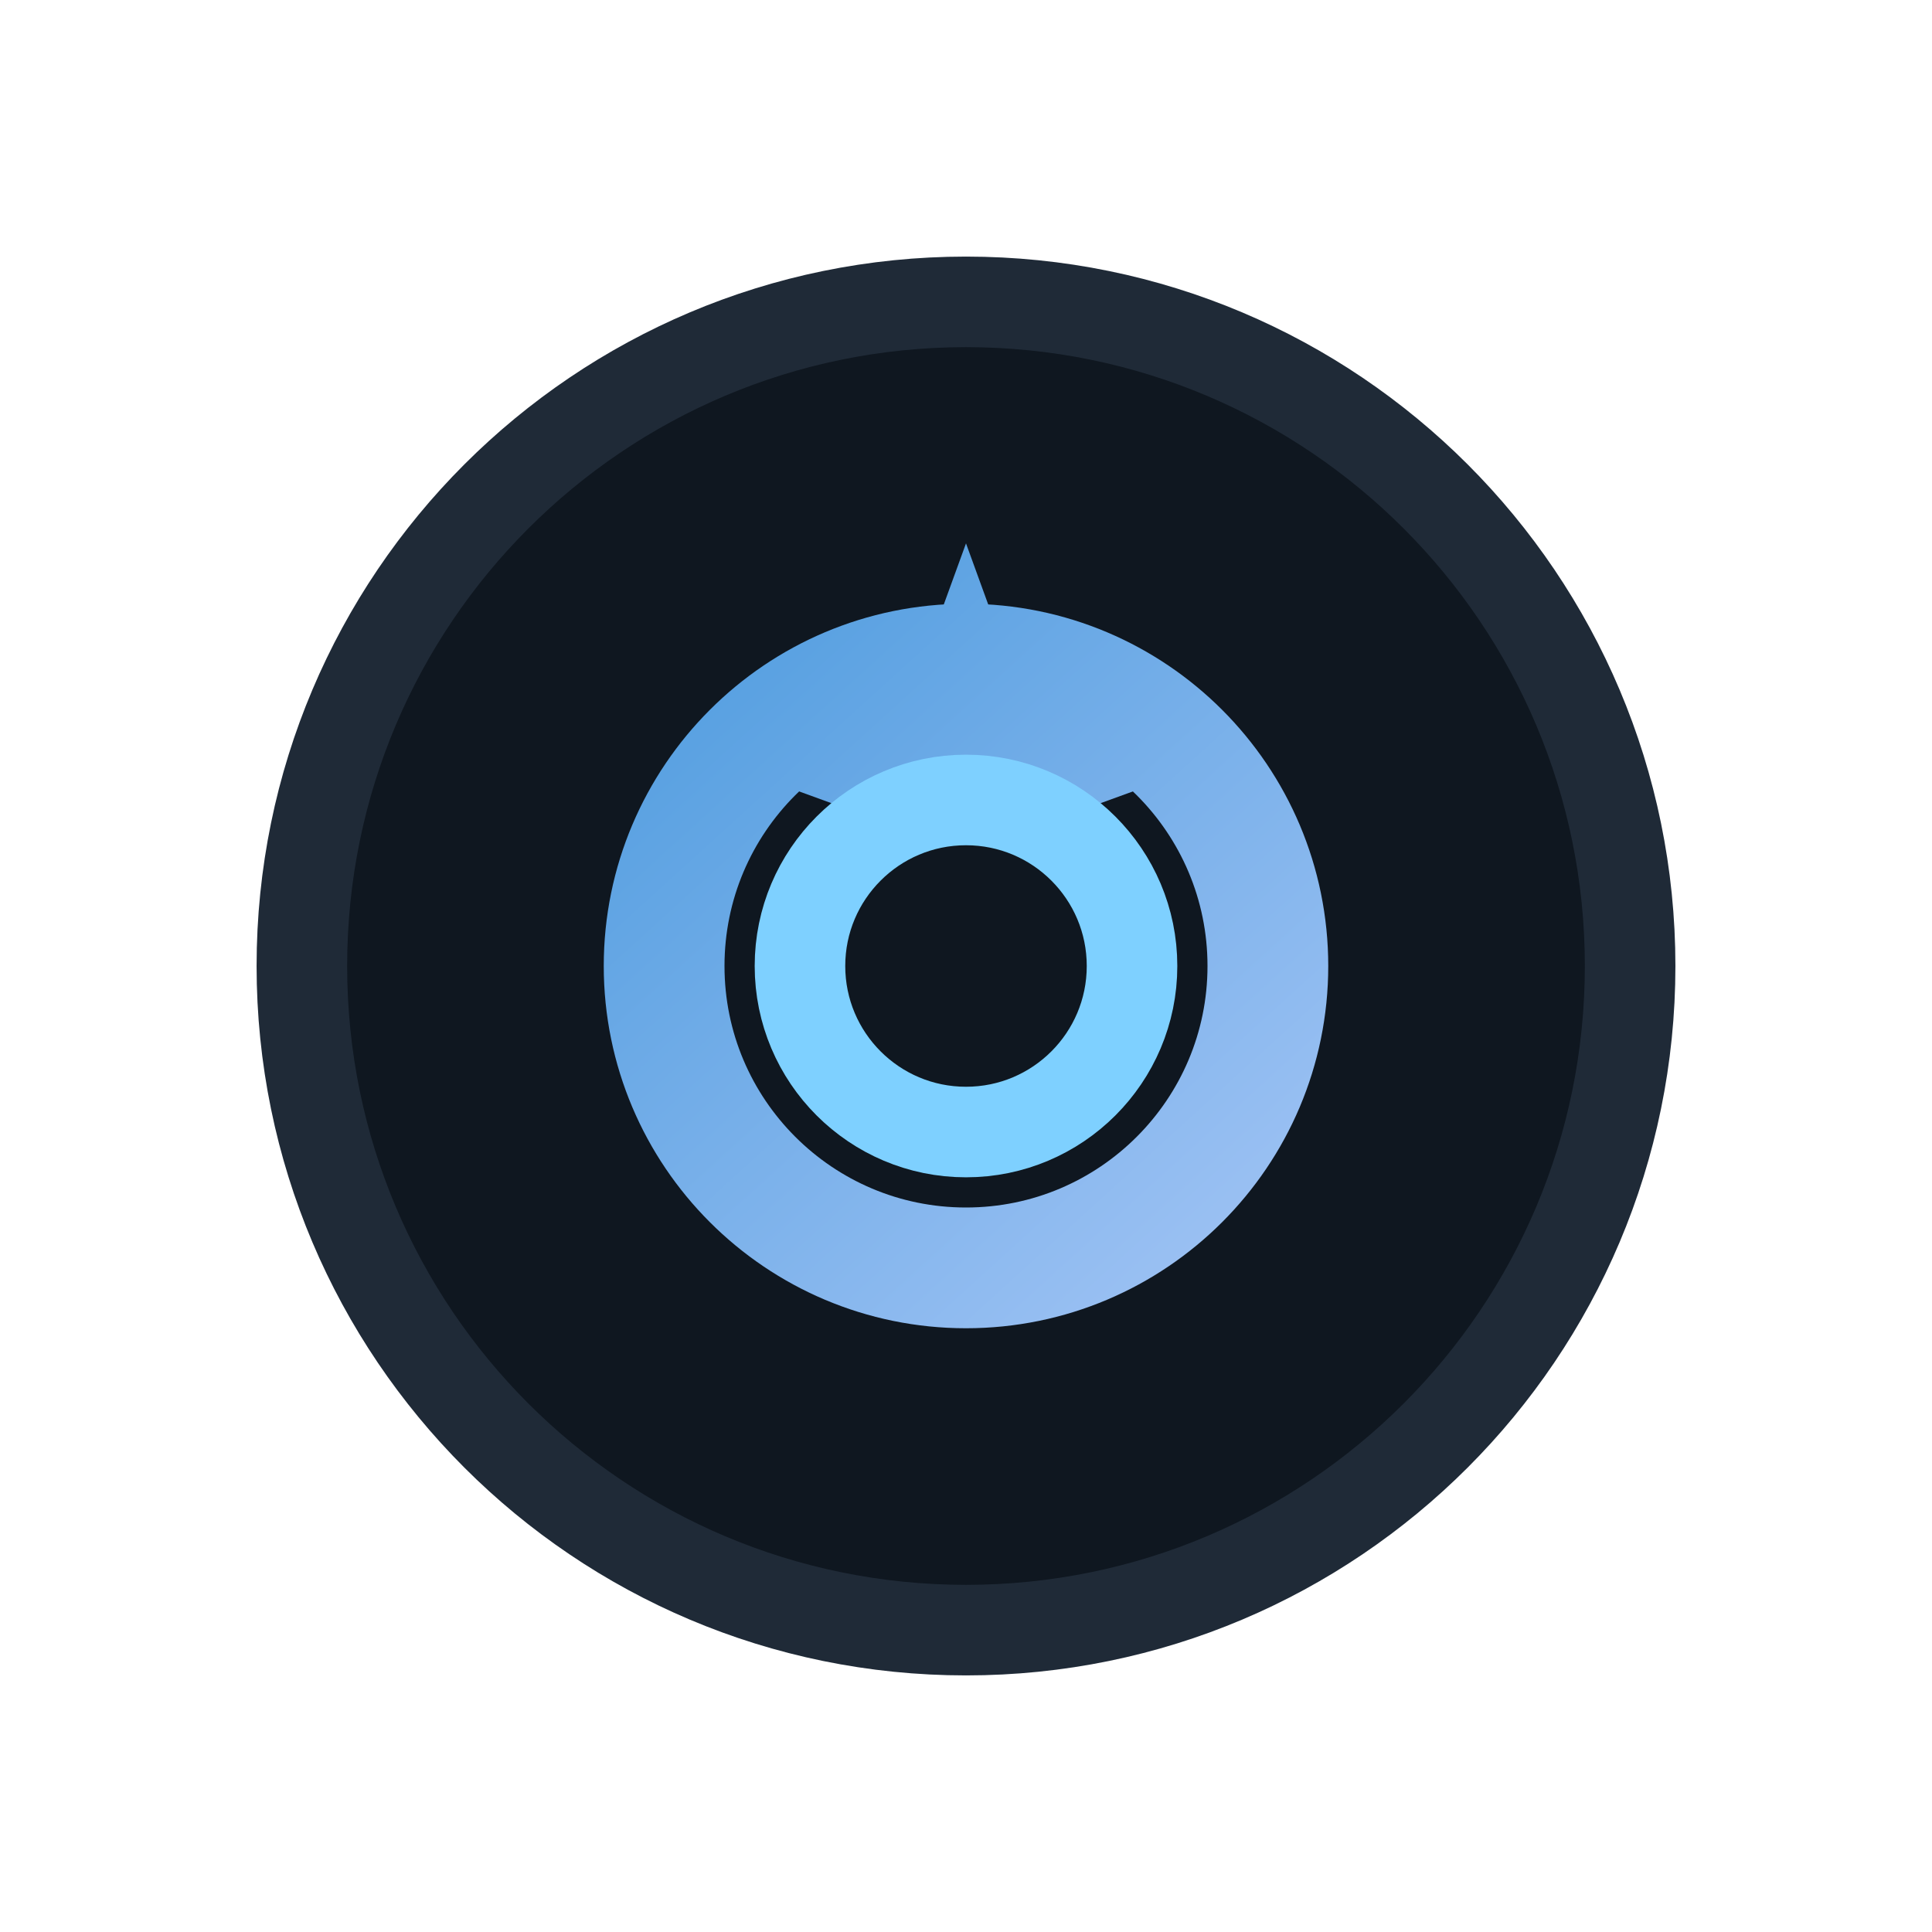
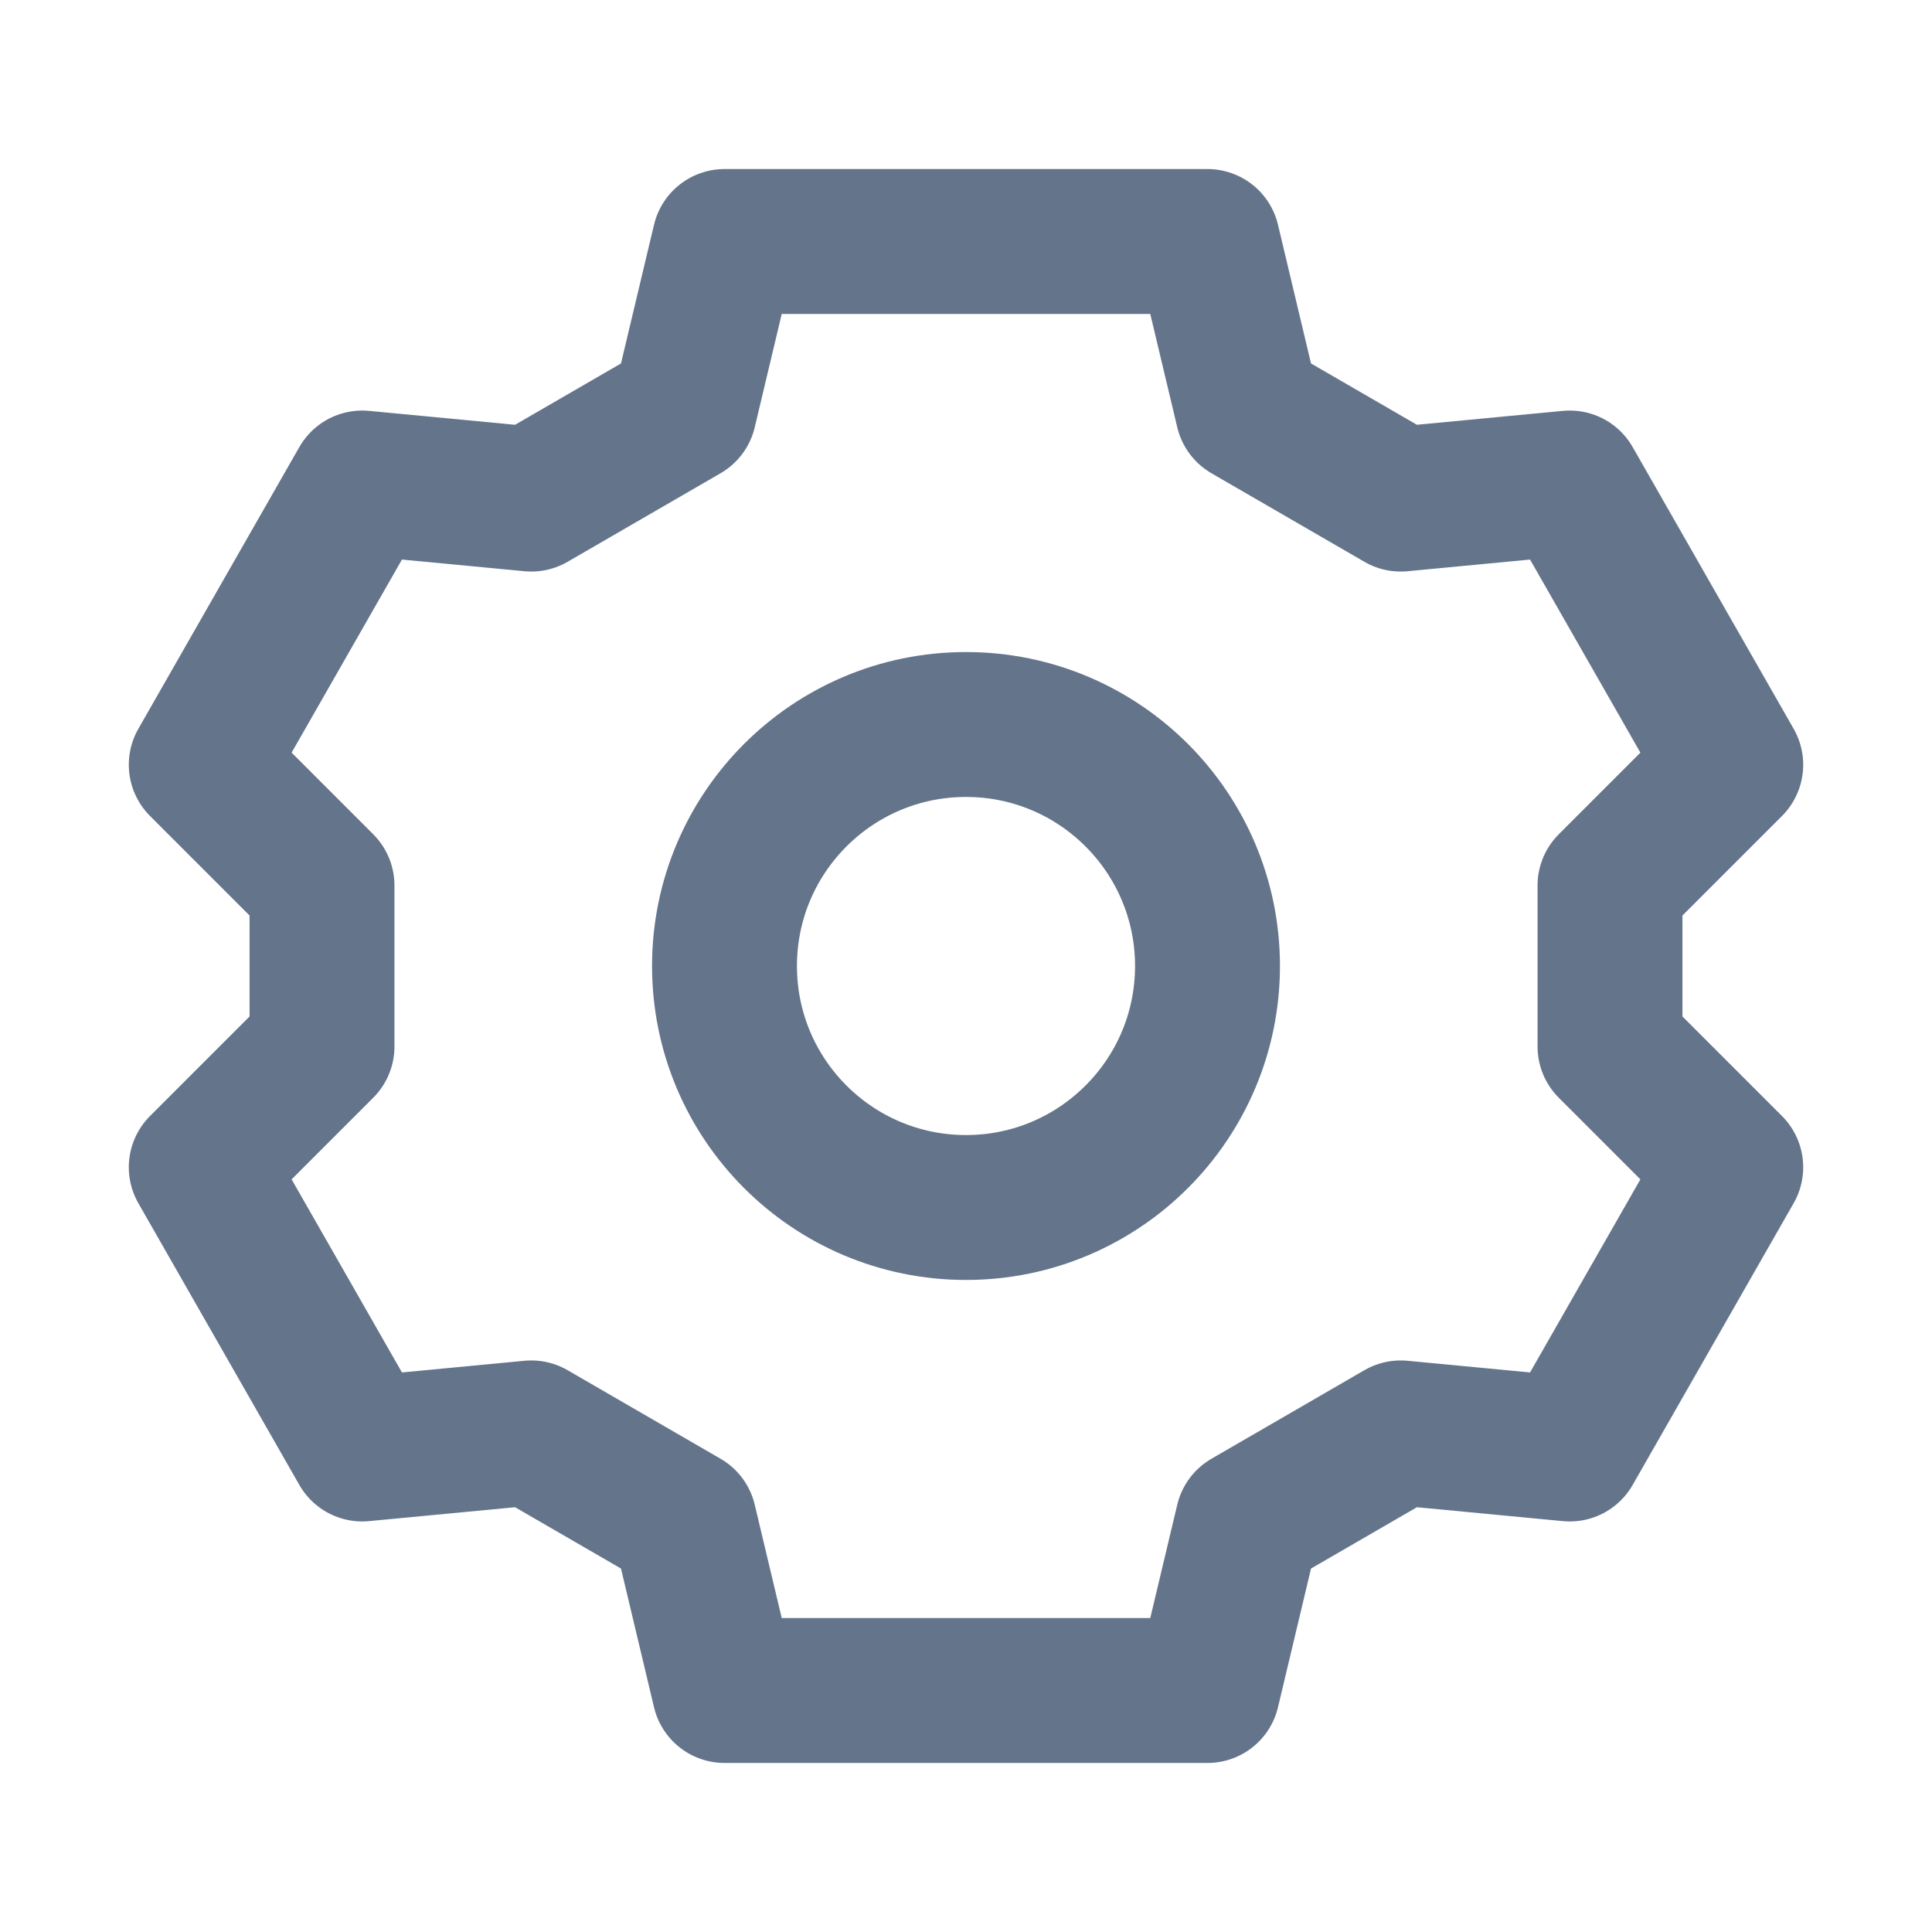
- <svg xmlns="http://www.w3.org/2000/svg" viewBox="0 0 64 64" fill="none">
-   <defs>
-     <linearGradient id="g3" x1="12" y1="10" x2="52" y2="54" gradientUnits="userSpaceOnUse">
-       <stop stop-color="#2b8bd5" />
-       <stop offset="1" stop-color="#c8d6ff" />
-     </linearGradient>
-   </defs>
-   <circle cx="32" cy="32" r="22" fill="#0f1720" stroke="#1f2a37" stroke-width="3" />
-   <path d="M32 18l2 5.5 5.5 2-5.5 2-2 5.5-2-5.5-5.5-2 5.5-2 2-5.5z" fill="url(#g3)" />
-   <circle cx="32" cy="32" r="10" fill="none" stroke="url(#g3)" stroke-width="4" />
-   <circle cx="32" cy="32" r="5.5" fill="#0f1720" stroke="#7ed0ff" stroke-width="3" />
+ <svg xmlns="http://www.w3.org/2000/svg" width="24" height="24" viewBox="0 0 24 24" fill="none" stroke="#64748b" stroke-width="1.8" stroke-linecap="round" stroke-linejoin="round">
+   <path d="m9 3-.5 2.1-1.9 1.1L4.5 6l-2 3.5L4 11v2l-1.5 1.5 2 3.5 2.1-.2 1.9 1.1L9 21h6l.5-2.1 1.9-1.1 2.1.2 2-3.5L20 13v-2l1.5-1.5-2-3.5-2.1.2-1.9-1.1L15 3H9Z" />
+   <circle cx="12" cy="12" r="3" />
</svg>
